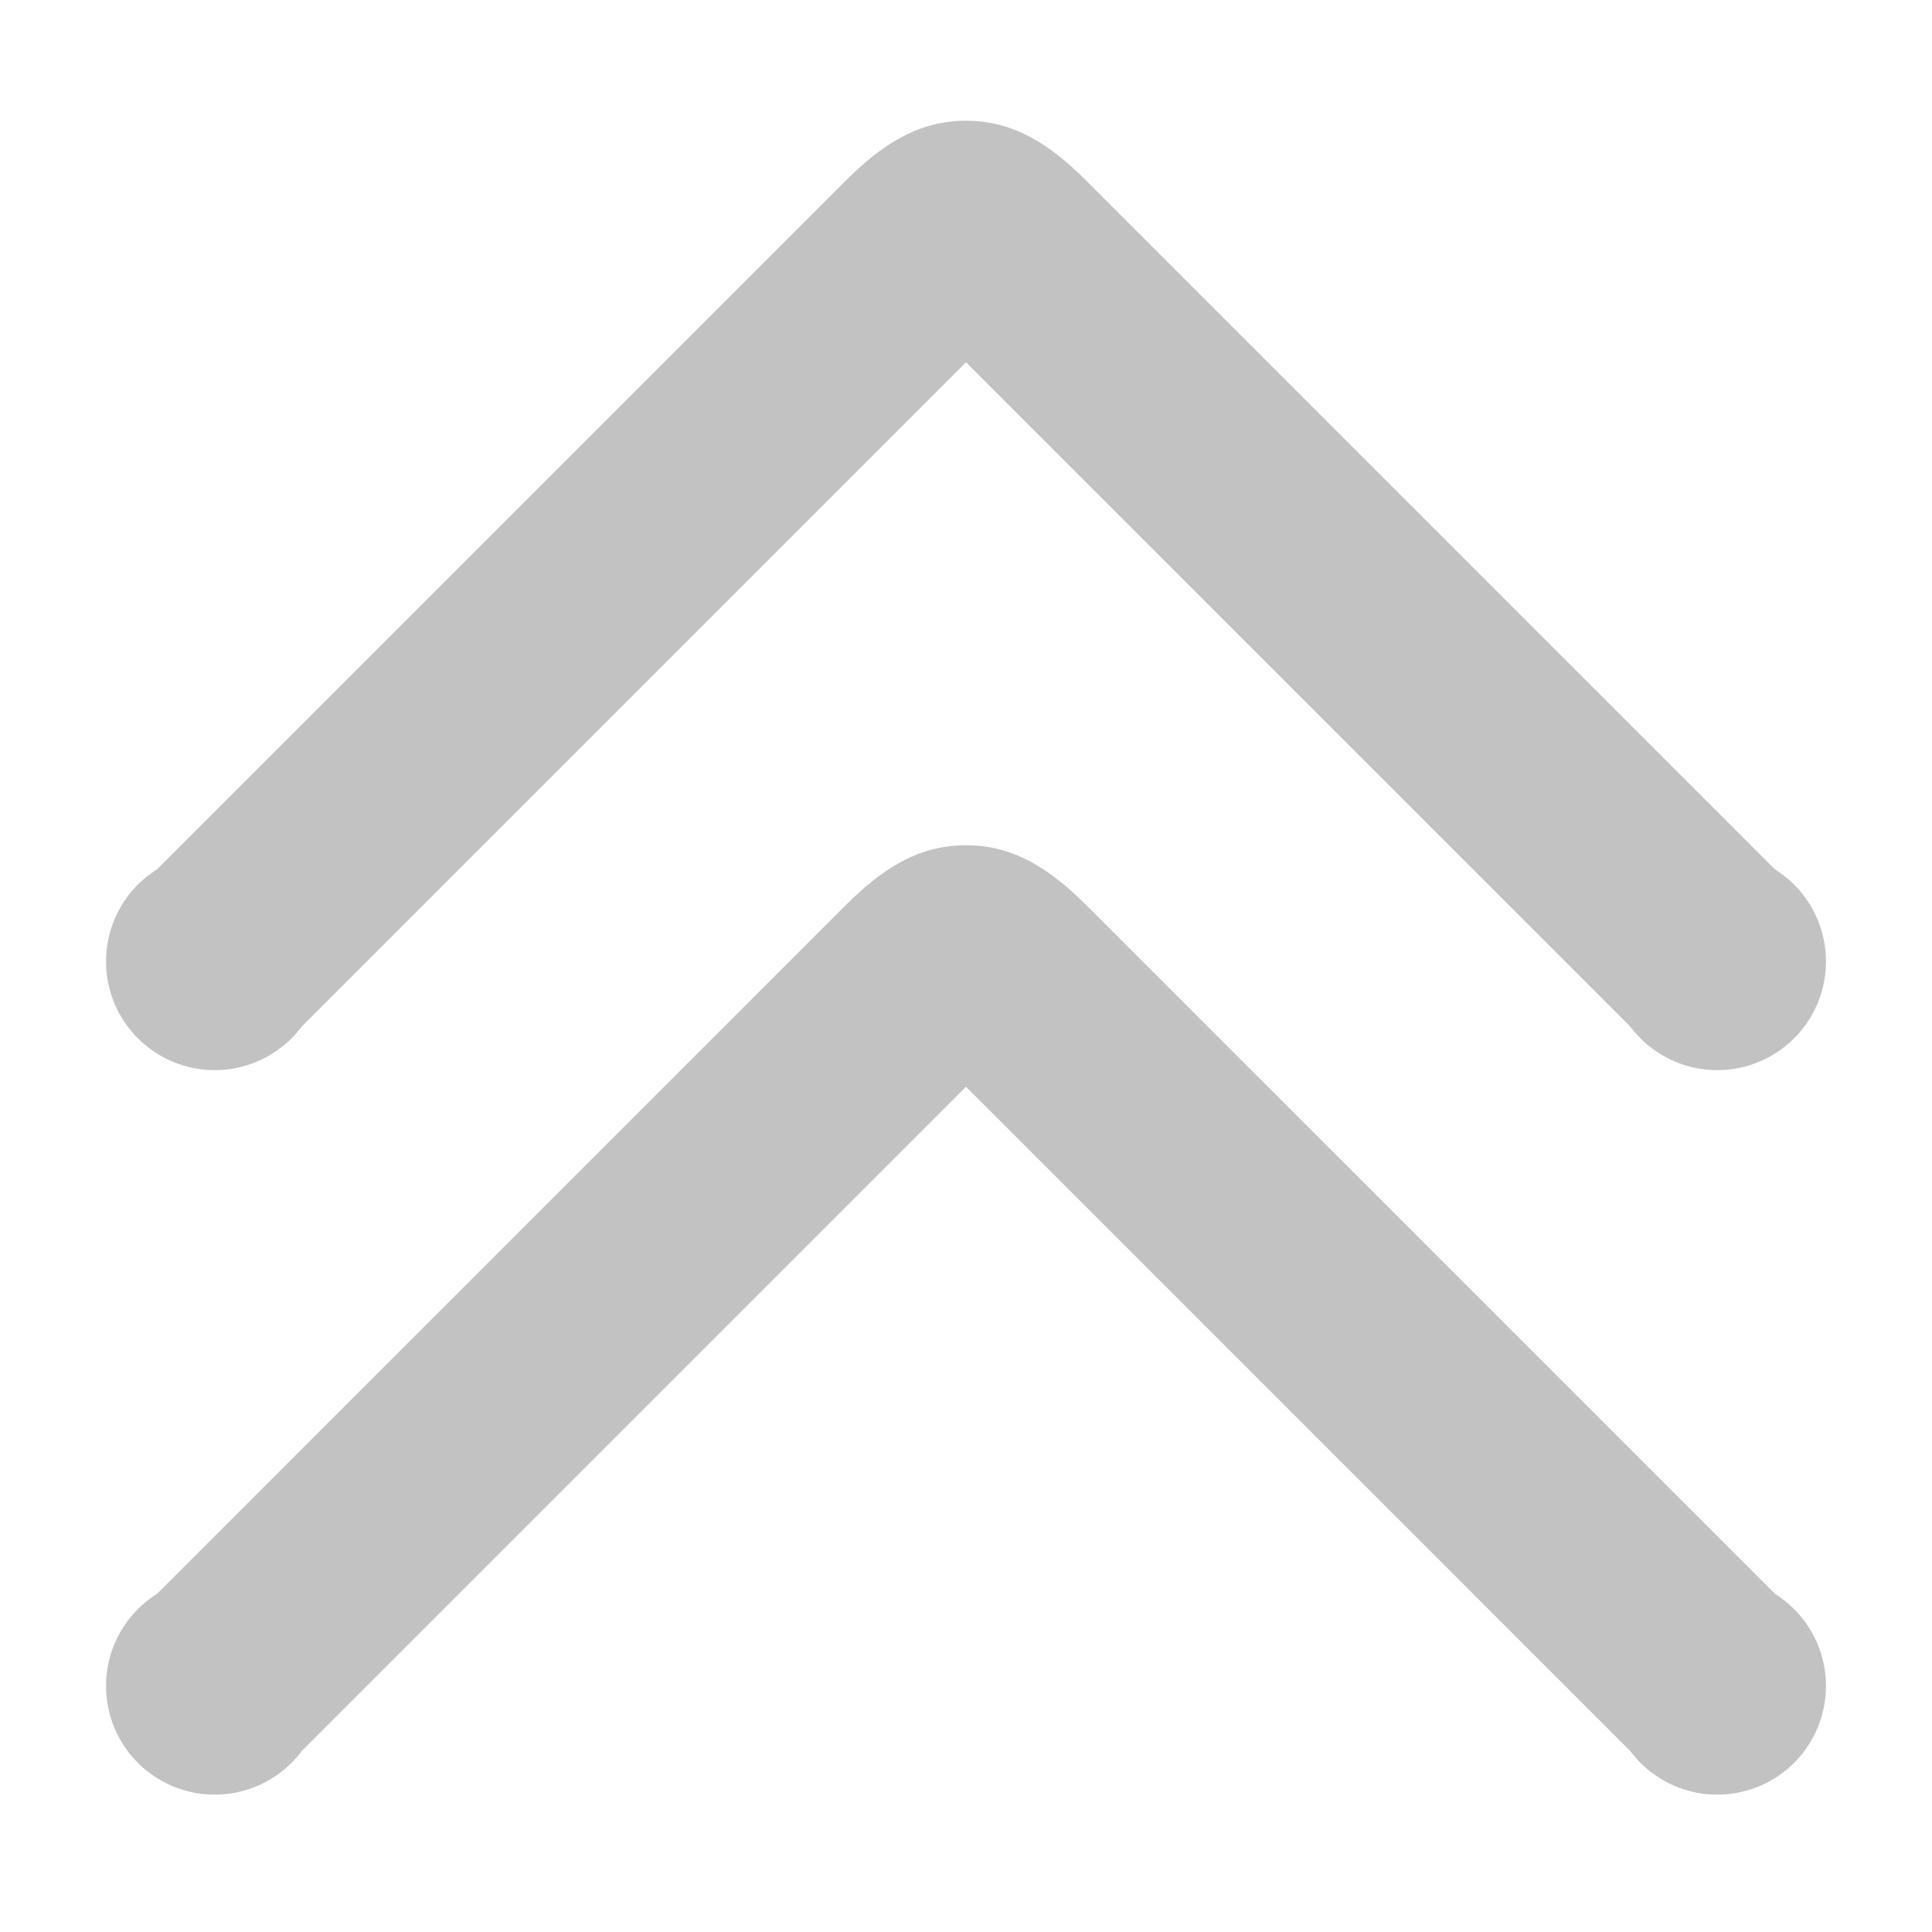
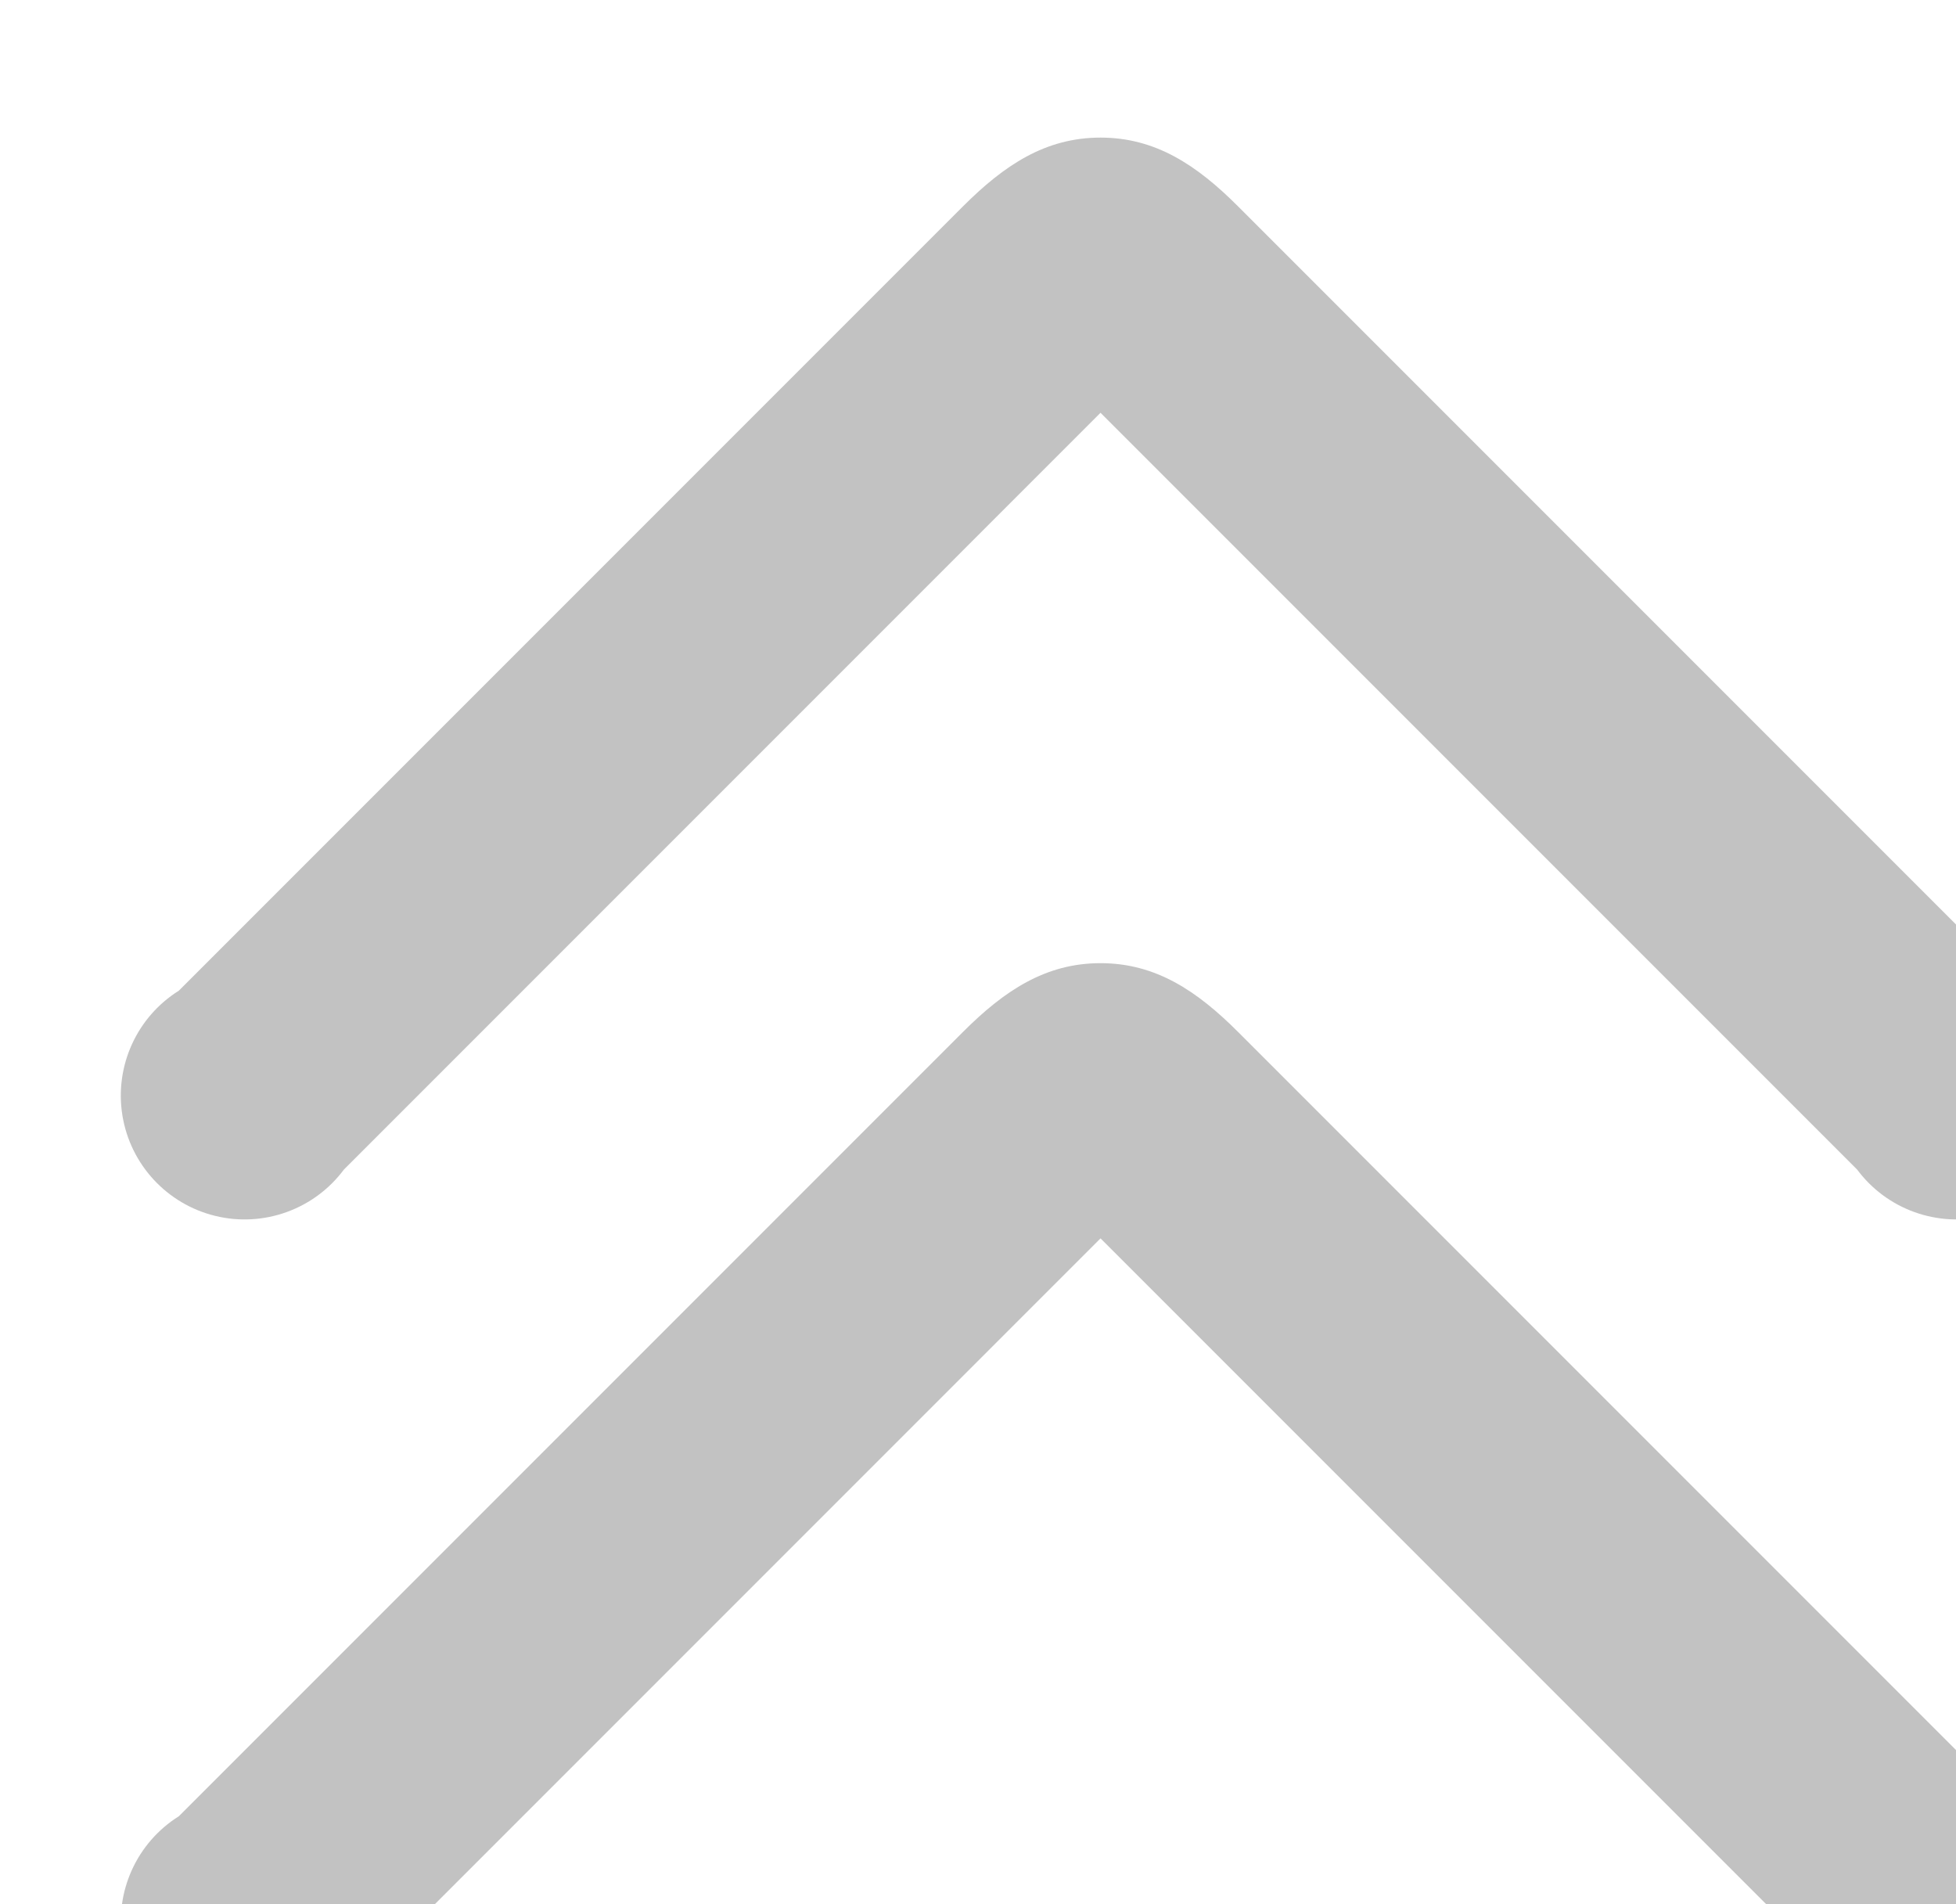
- <svg xmlns="http://www.w3.org/2000/svg" width="16" height="16">
+ <svg xmlns="http://www.w3.org/2000/svg">
  <path fill="#333" d="M8 1c.4 0 .7.2 1 .5l5.7 5.7a.9.9 0 1 1-1.2 1.3L8 3 2.5 8.5a.9.9 0 1 1-1.2-1.3L7 1.5c.3-.3.6-.5 1-.5zm0 6c.4 0 .7.2 1 .5l5.7 5.7a.9.9 0 1 1-1.2 1.3L8 9l-5.5 5.5a.9.9 0 1 1-1.2-1.3L7 7.5c.3-.3.6-.5 1-.5z" opacity=".3" />
</svg>
